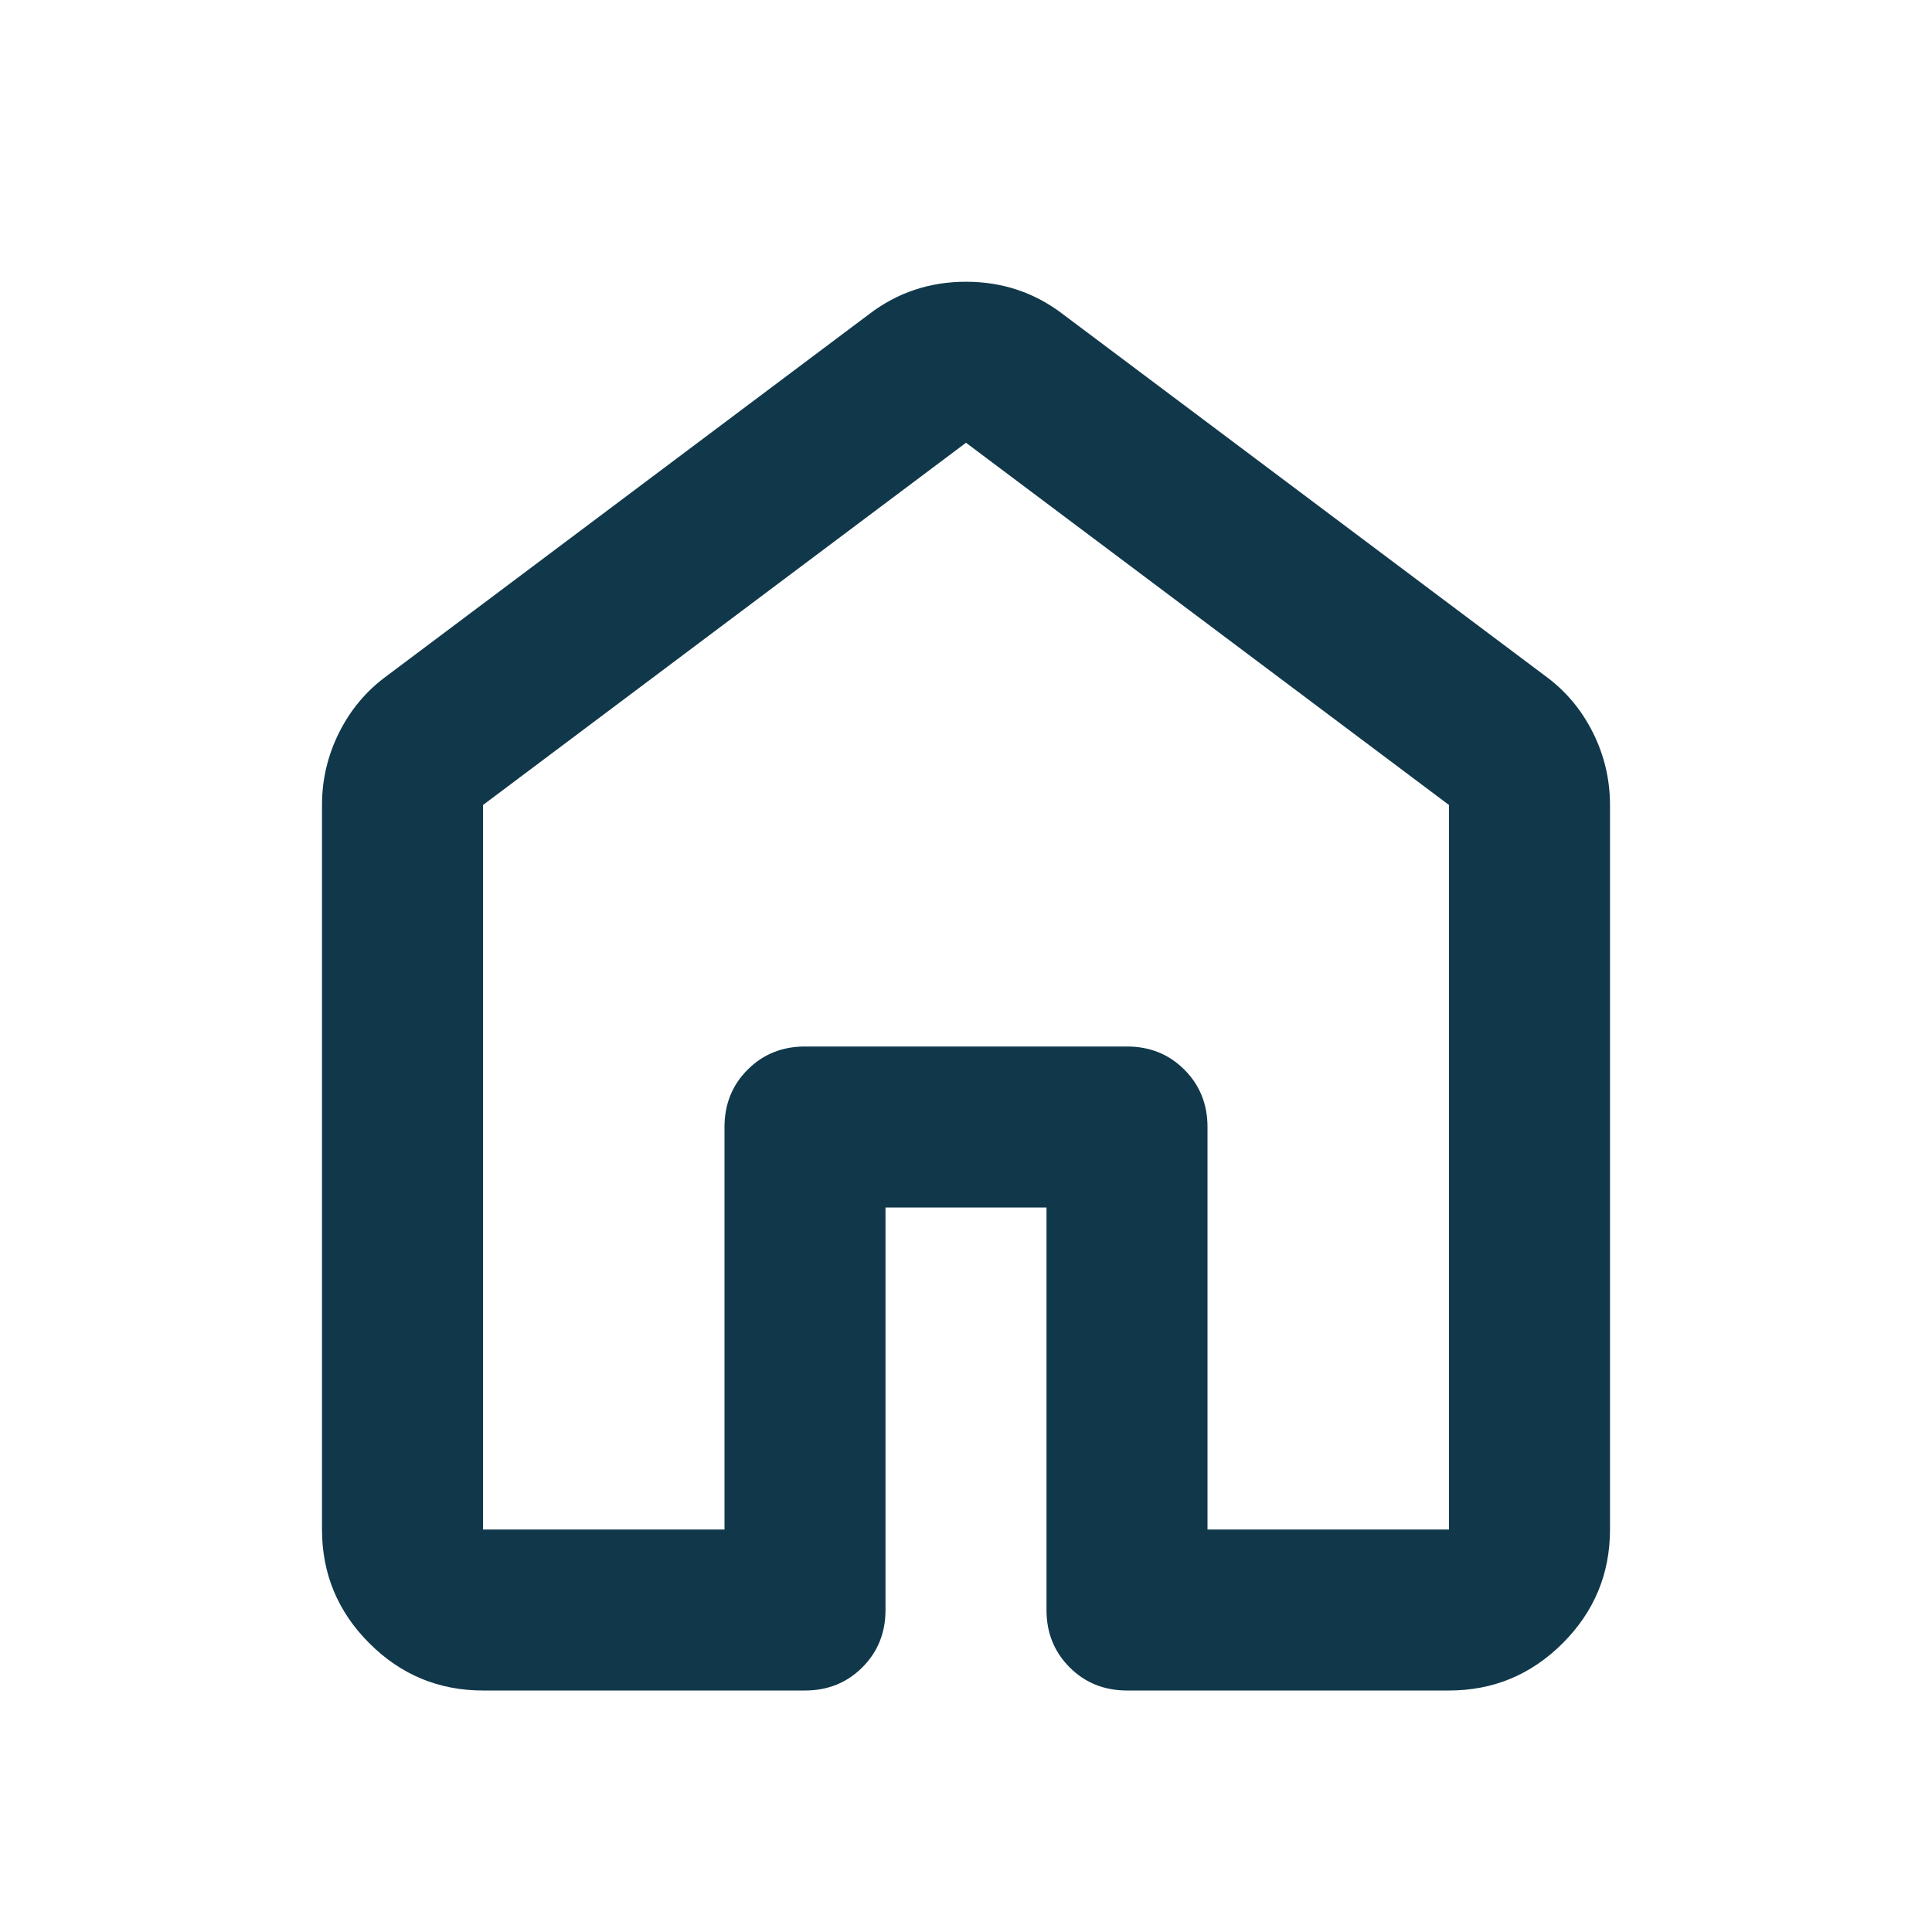
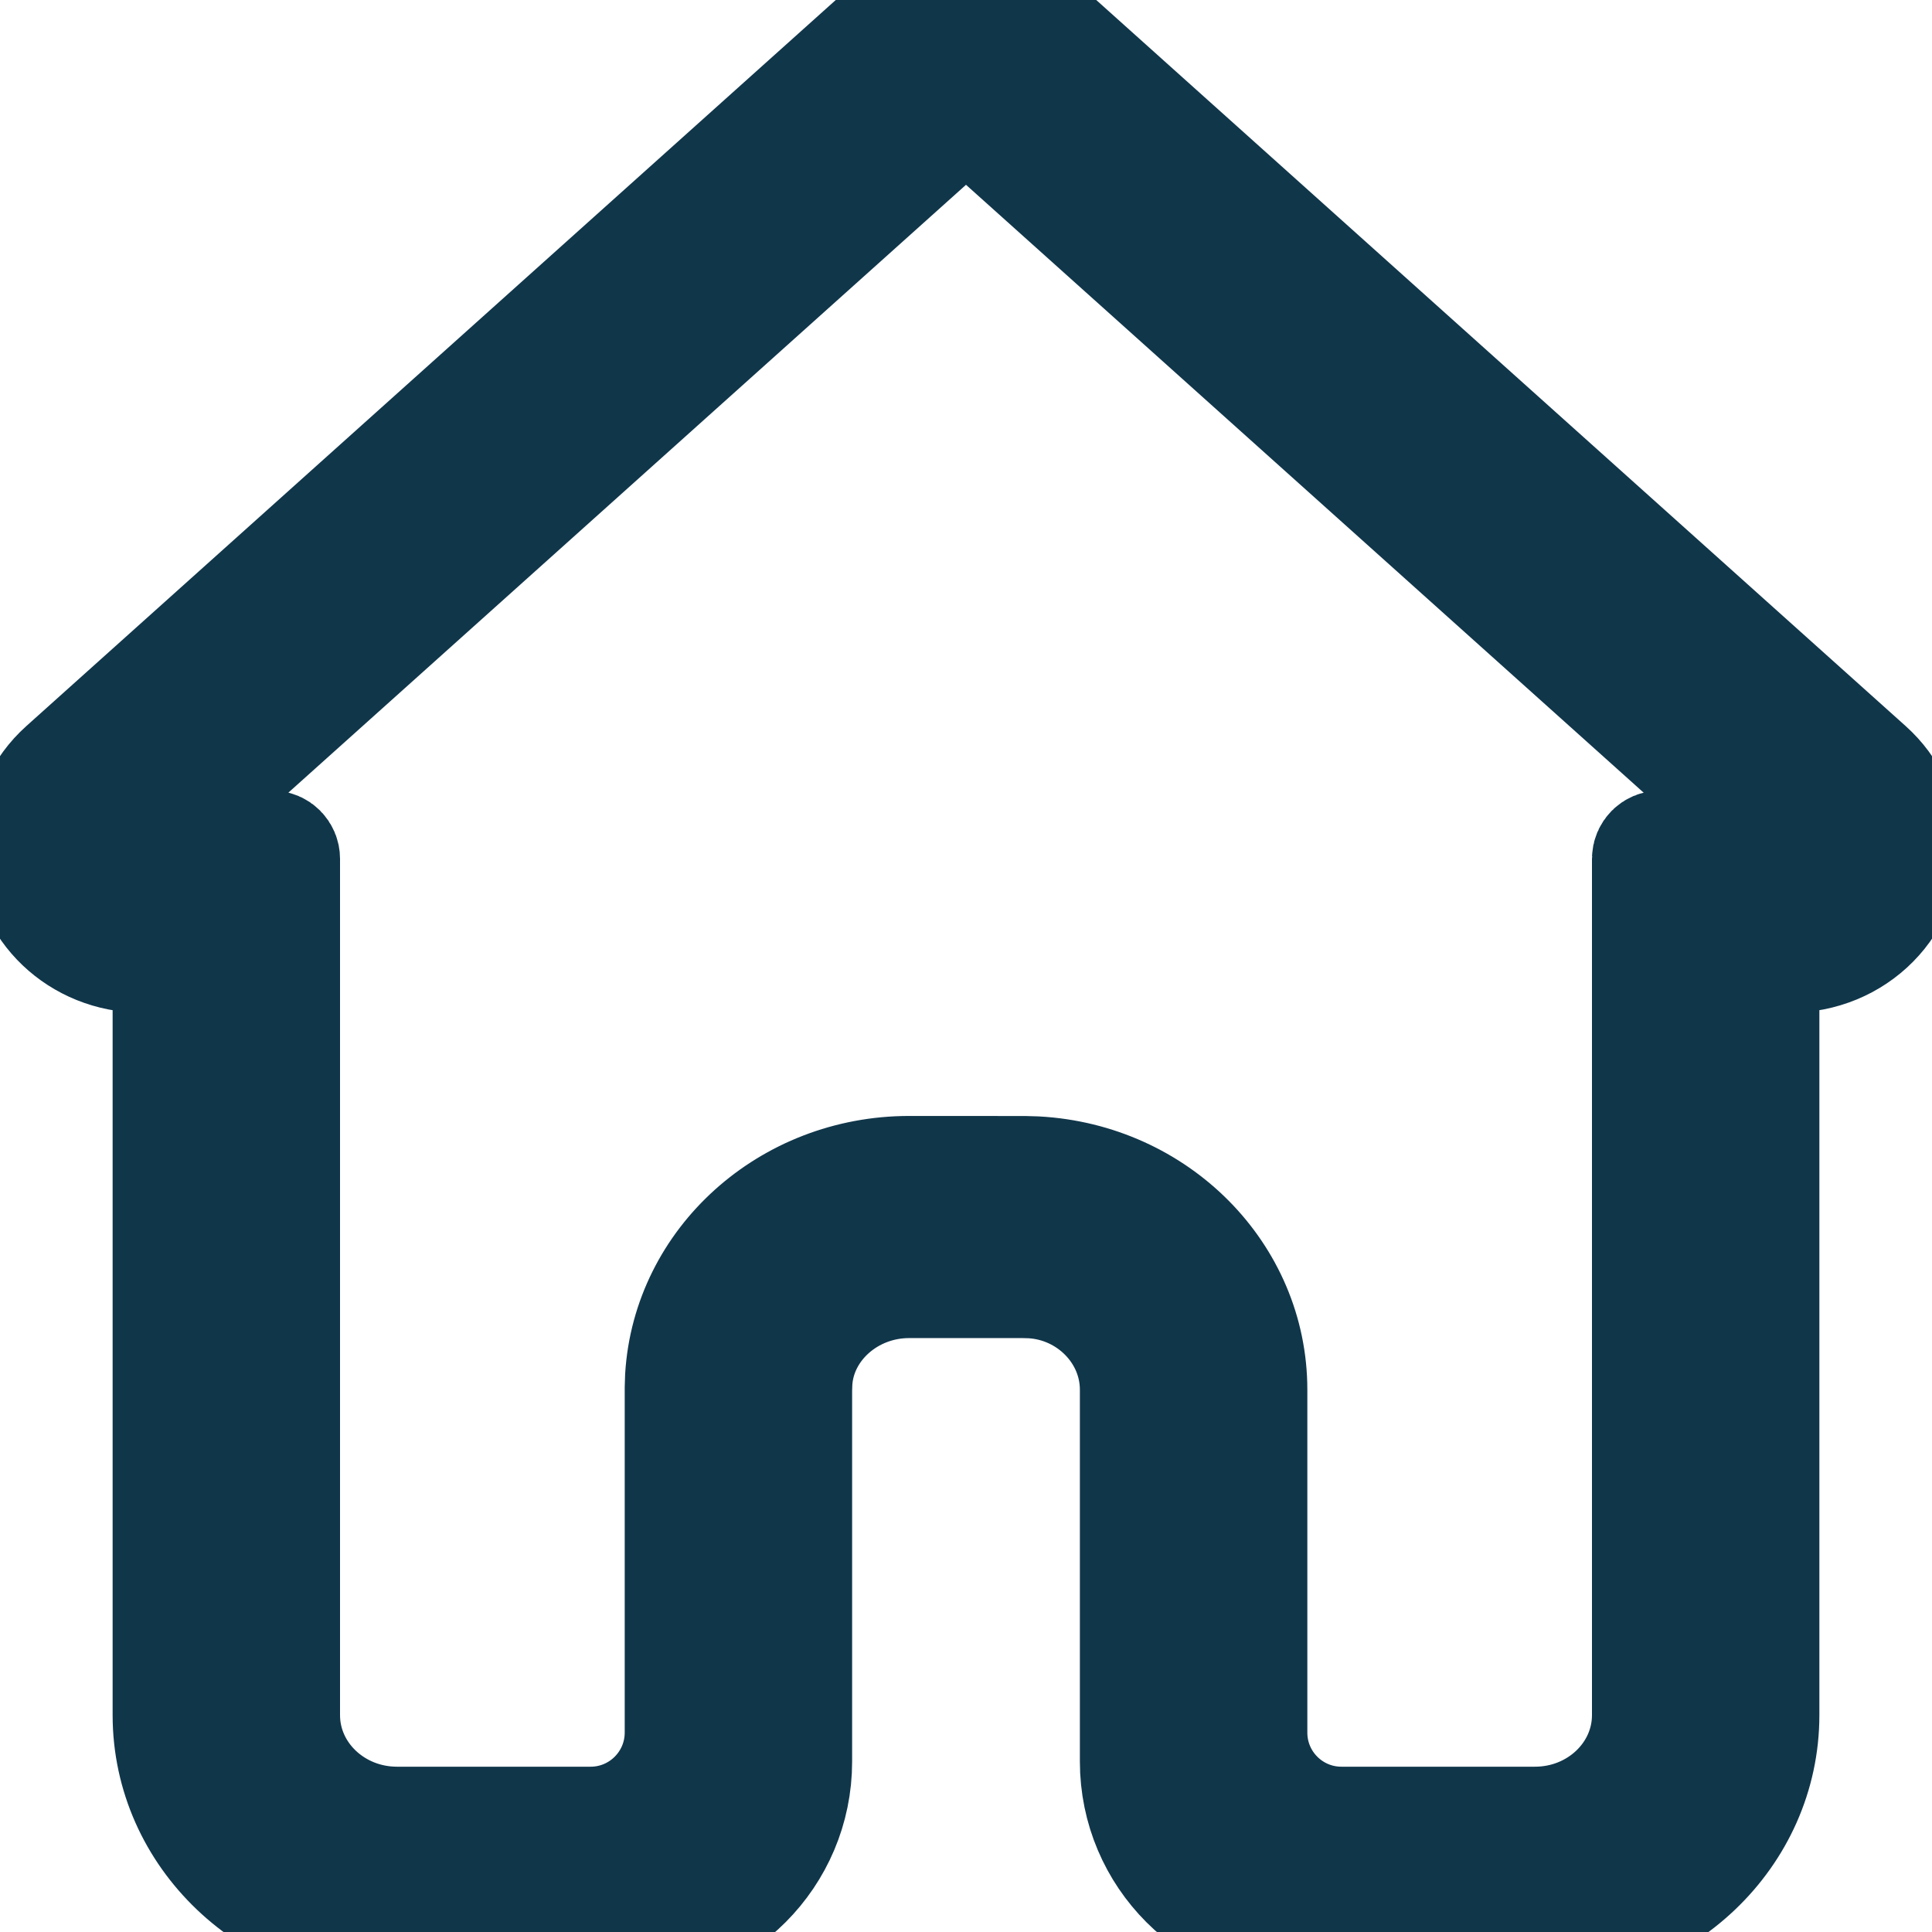
- <svg xmlns="http://www.w3.org/2000/svg" height="24px" viewBox="0 -960 960 960" width="24px" fill="#10384a">
-   <path d="M240-200h120v-200q0-17 11.5-28.5T400-440h160q17 0 28.5 11.5T600-400v200h120v-360L480-740 240-560v360Zm-80 0v-360q0-19 8.5-36t23.5-28l240-180q21-16 48-16t48 16l240 180q15 11 23.5 28t8.5 36v360q0 33-23.5 56.5T720-120H560q-17 0-28.5-11.5T520-160v-200h-80v200q0 17-11.5 28.5T400-120H240q-33 0-56.5-23.5T160-200Zm320-270Z" />
+ <svg xmlns="http://www.w3.org/2000/svg" width="20" height="20" viewBox="-0.5 0 34 34">
+   <g fill-rule="evenodd">
+     <g transform="translate(-83, -153)" fill="#10364a" fill-rule="nonzero">
+       <g transform="translate(50, 120)">
+         <path fill="#10364a" stroke="#10364a" stroke-width="2" stroke-linejoin="round" d="M35.003,49.822 C33.897,49.822 33,48.967 33,47.913 C33,47.387 33.228,46.884 33.63,46.523 L48.127,33.519 C48.899,32.827 50.101,32.827 50.873,33.519 L65.37,46.523 C66.175,47.246 66.214,48.454 65.456,49.221 C65.077,49.605 64.55,49.822 63.997,49.822 L63.518,49.822 L63.518,63.183 C63.518,65.291 61.725,67 59.513,67 L55.504,67 C53.847,67 52.504,65.657 52.504,64 L52.504,57.457 L52.504,57.457 C52.504,56.444 51.674,55.609 50.649,55.552 L50.501,55.548 L48.499,55.548 C47.437,55.548 46.561,56.339 46.501,57.316 L46.496,57.457 L46.496,64 C46.496,65.657 45.153,67 43.496,67 L39.487,67 L39.487,67 C37.275,67 35.482,65.291 35.482,63.183 L35.482,49.822 L35.003,49.822 Z M56.107,65.091 L59.513,65.091 L59.513,65.091 C60.619,65.091 61.516,64.237 61.516,63.183 L61.516,48.113 C61.516,48.003 61.605,47.913 61.716,47.913 L63.475,47.913 C63.585,47.913 63.675,47.824 63.675,47.713 C63.675,47.656 63.651,47.602 63.608,47.564 L50.168,35.508 C49.788,35.167 49.212,35.167 48.832,35.508 L35.392,47.564 C35.309,47.638 35.302,47.765 35.376,47.847 C35.414,47.889 35.468,47.913 35.525,47.913 L37.284,47.913 C37.395,47.913 37.484,48.003 37.484,48.113 L37.484,63.183 L37.484,63.183 C37.484,64.237 38.381,65.091 39.487,65.091 L42.893,65.091 C43.777,65.091 44.493,64.375 44.494,63.491 L44.494,57.429 L44.494,57.429 L44.5,57.233 C44.623,55.22 46.374,53.639 48.499,53.639 L50.53,53.64 L50.736,53.646 C52.848,53.762 54.507,55.432 54.507,57.457 L54.507,63.491 C54.507,64.375 55.223,65.091 56.107,65.091 Z" />
+       </g>
+     </g>
+   </g>
</svg>
